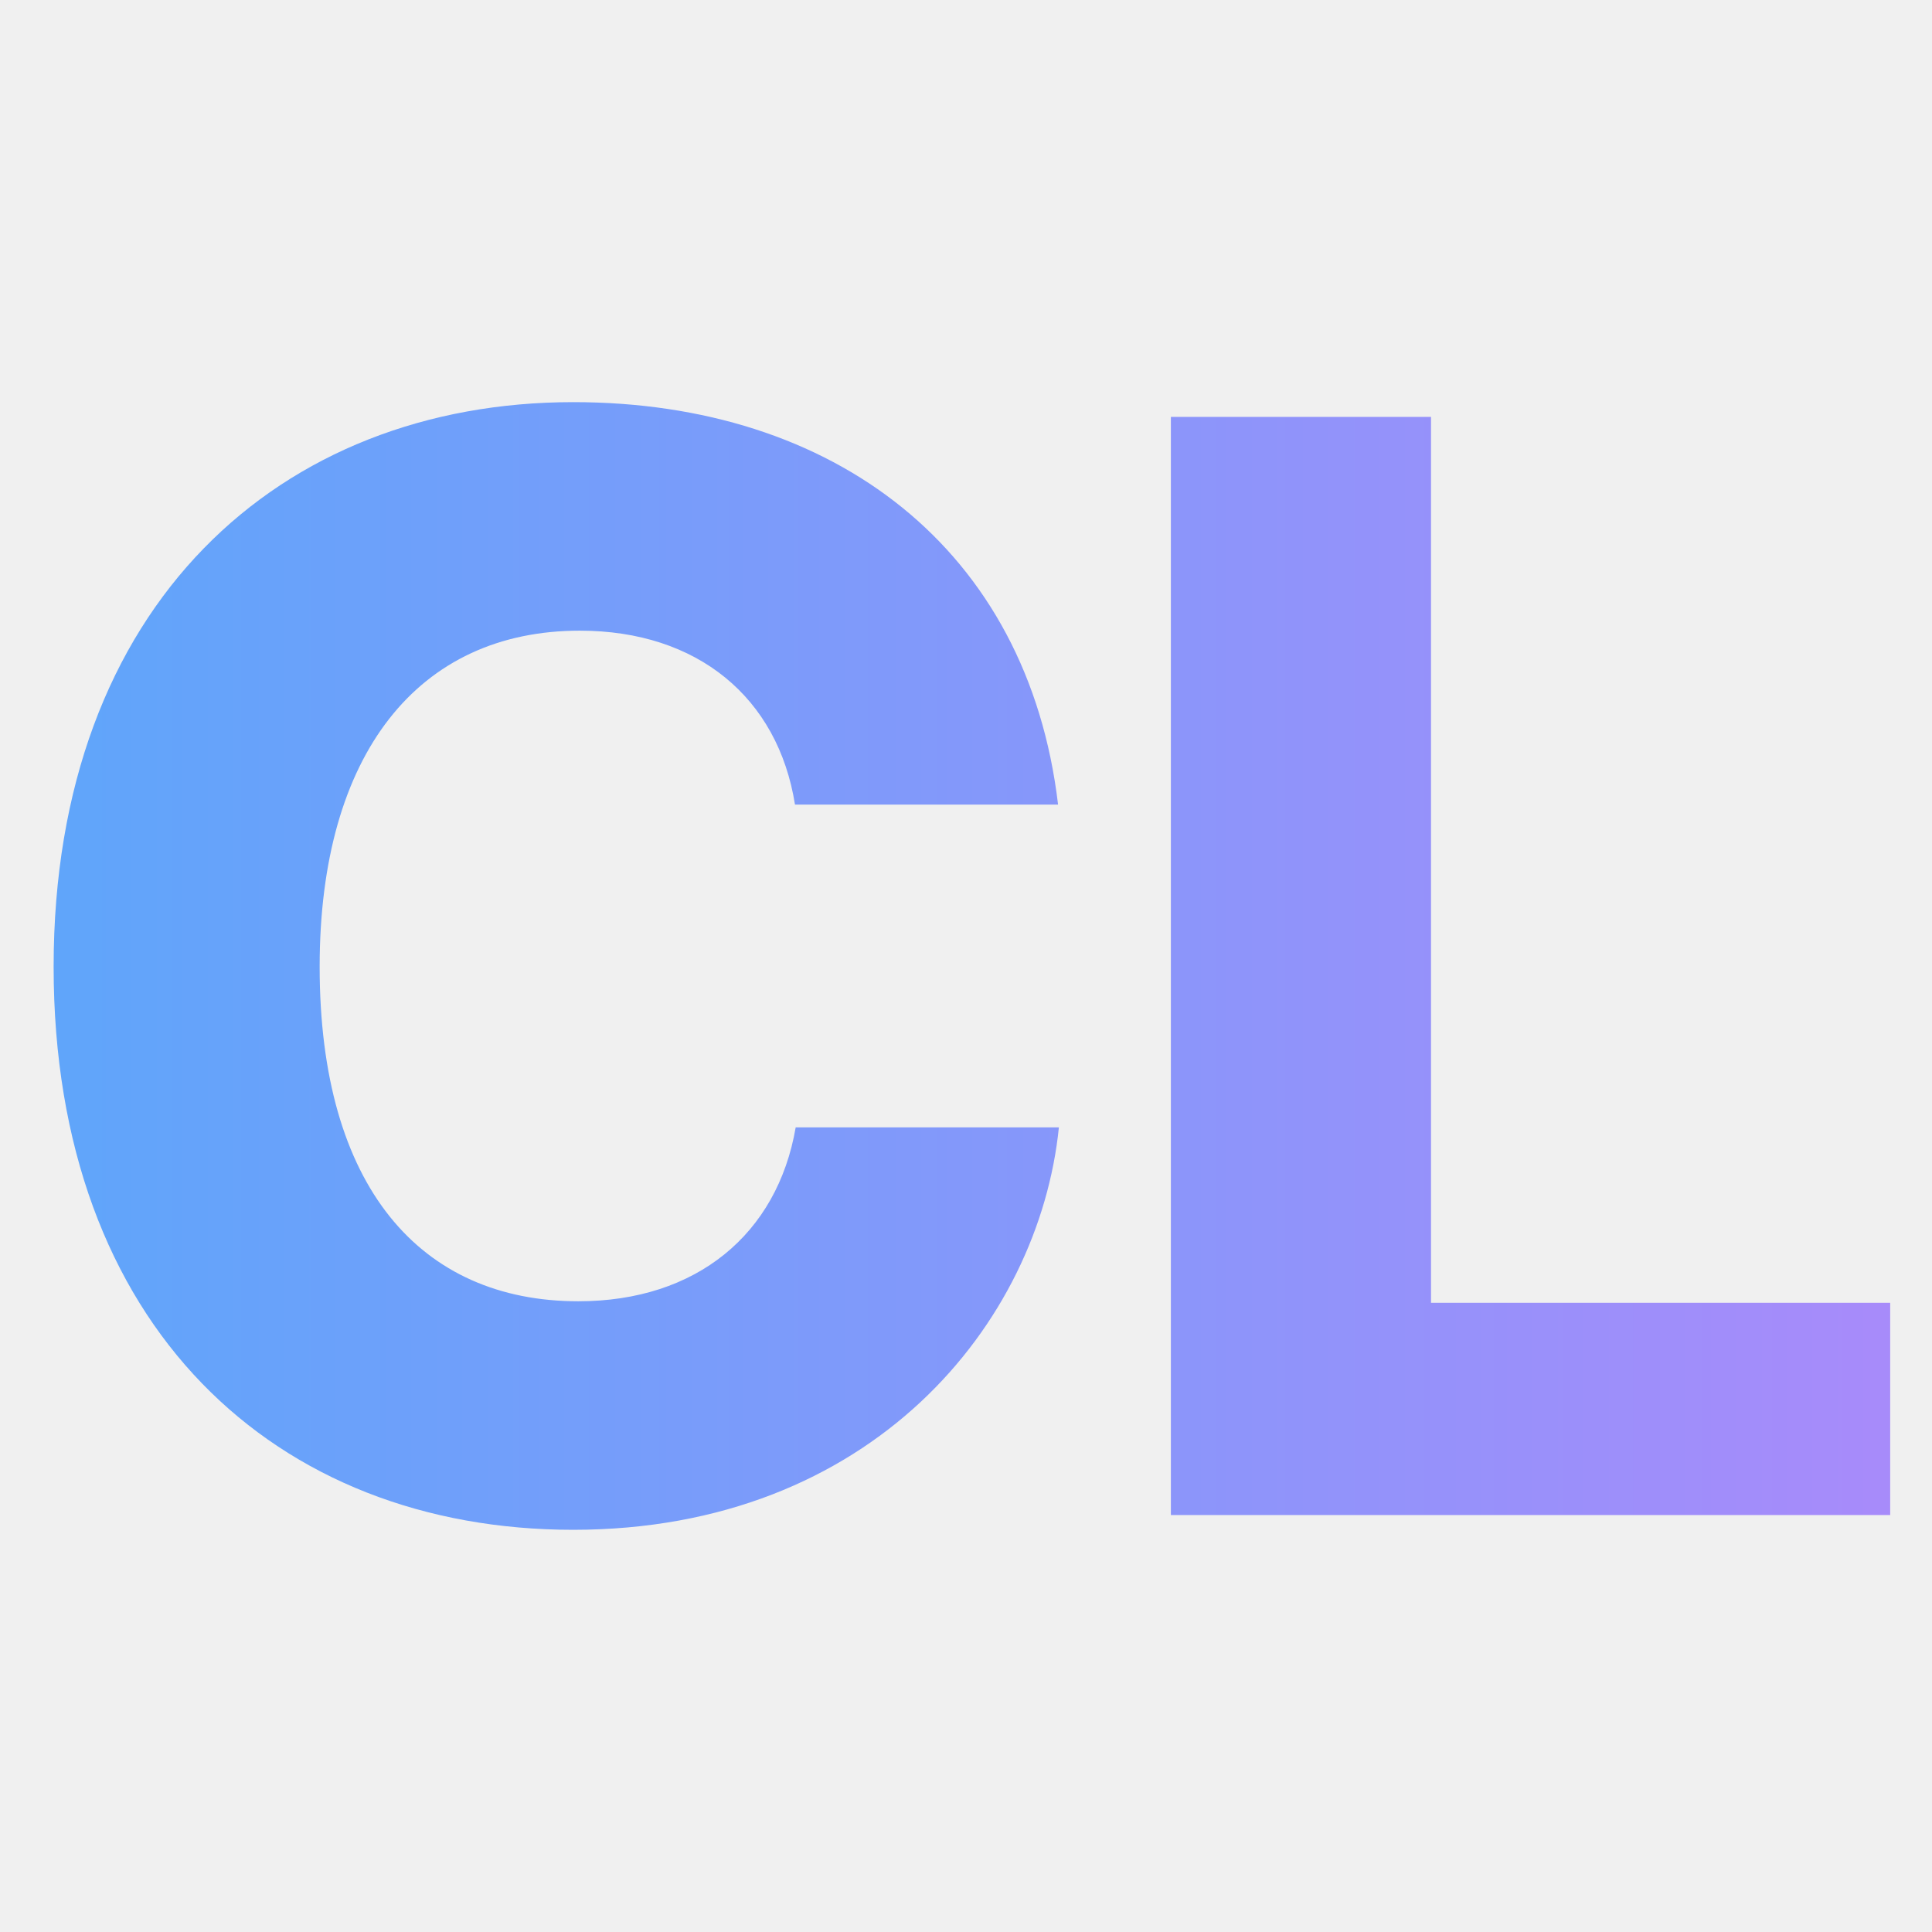
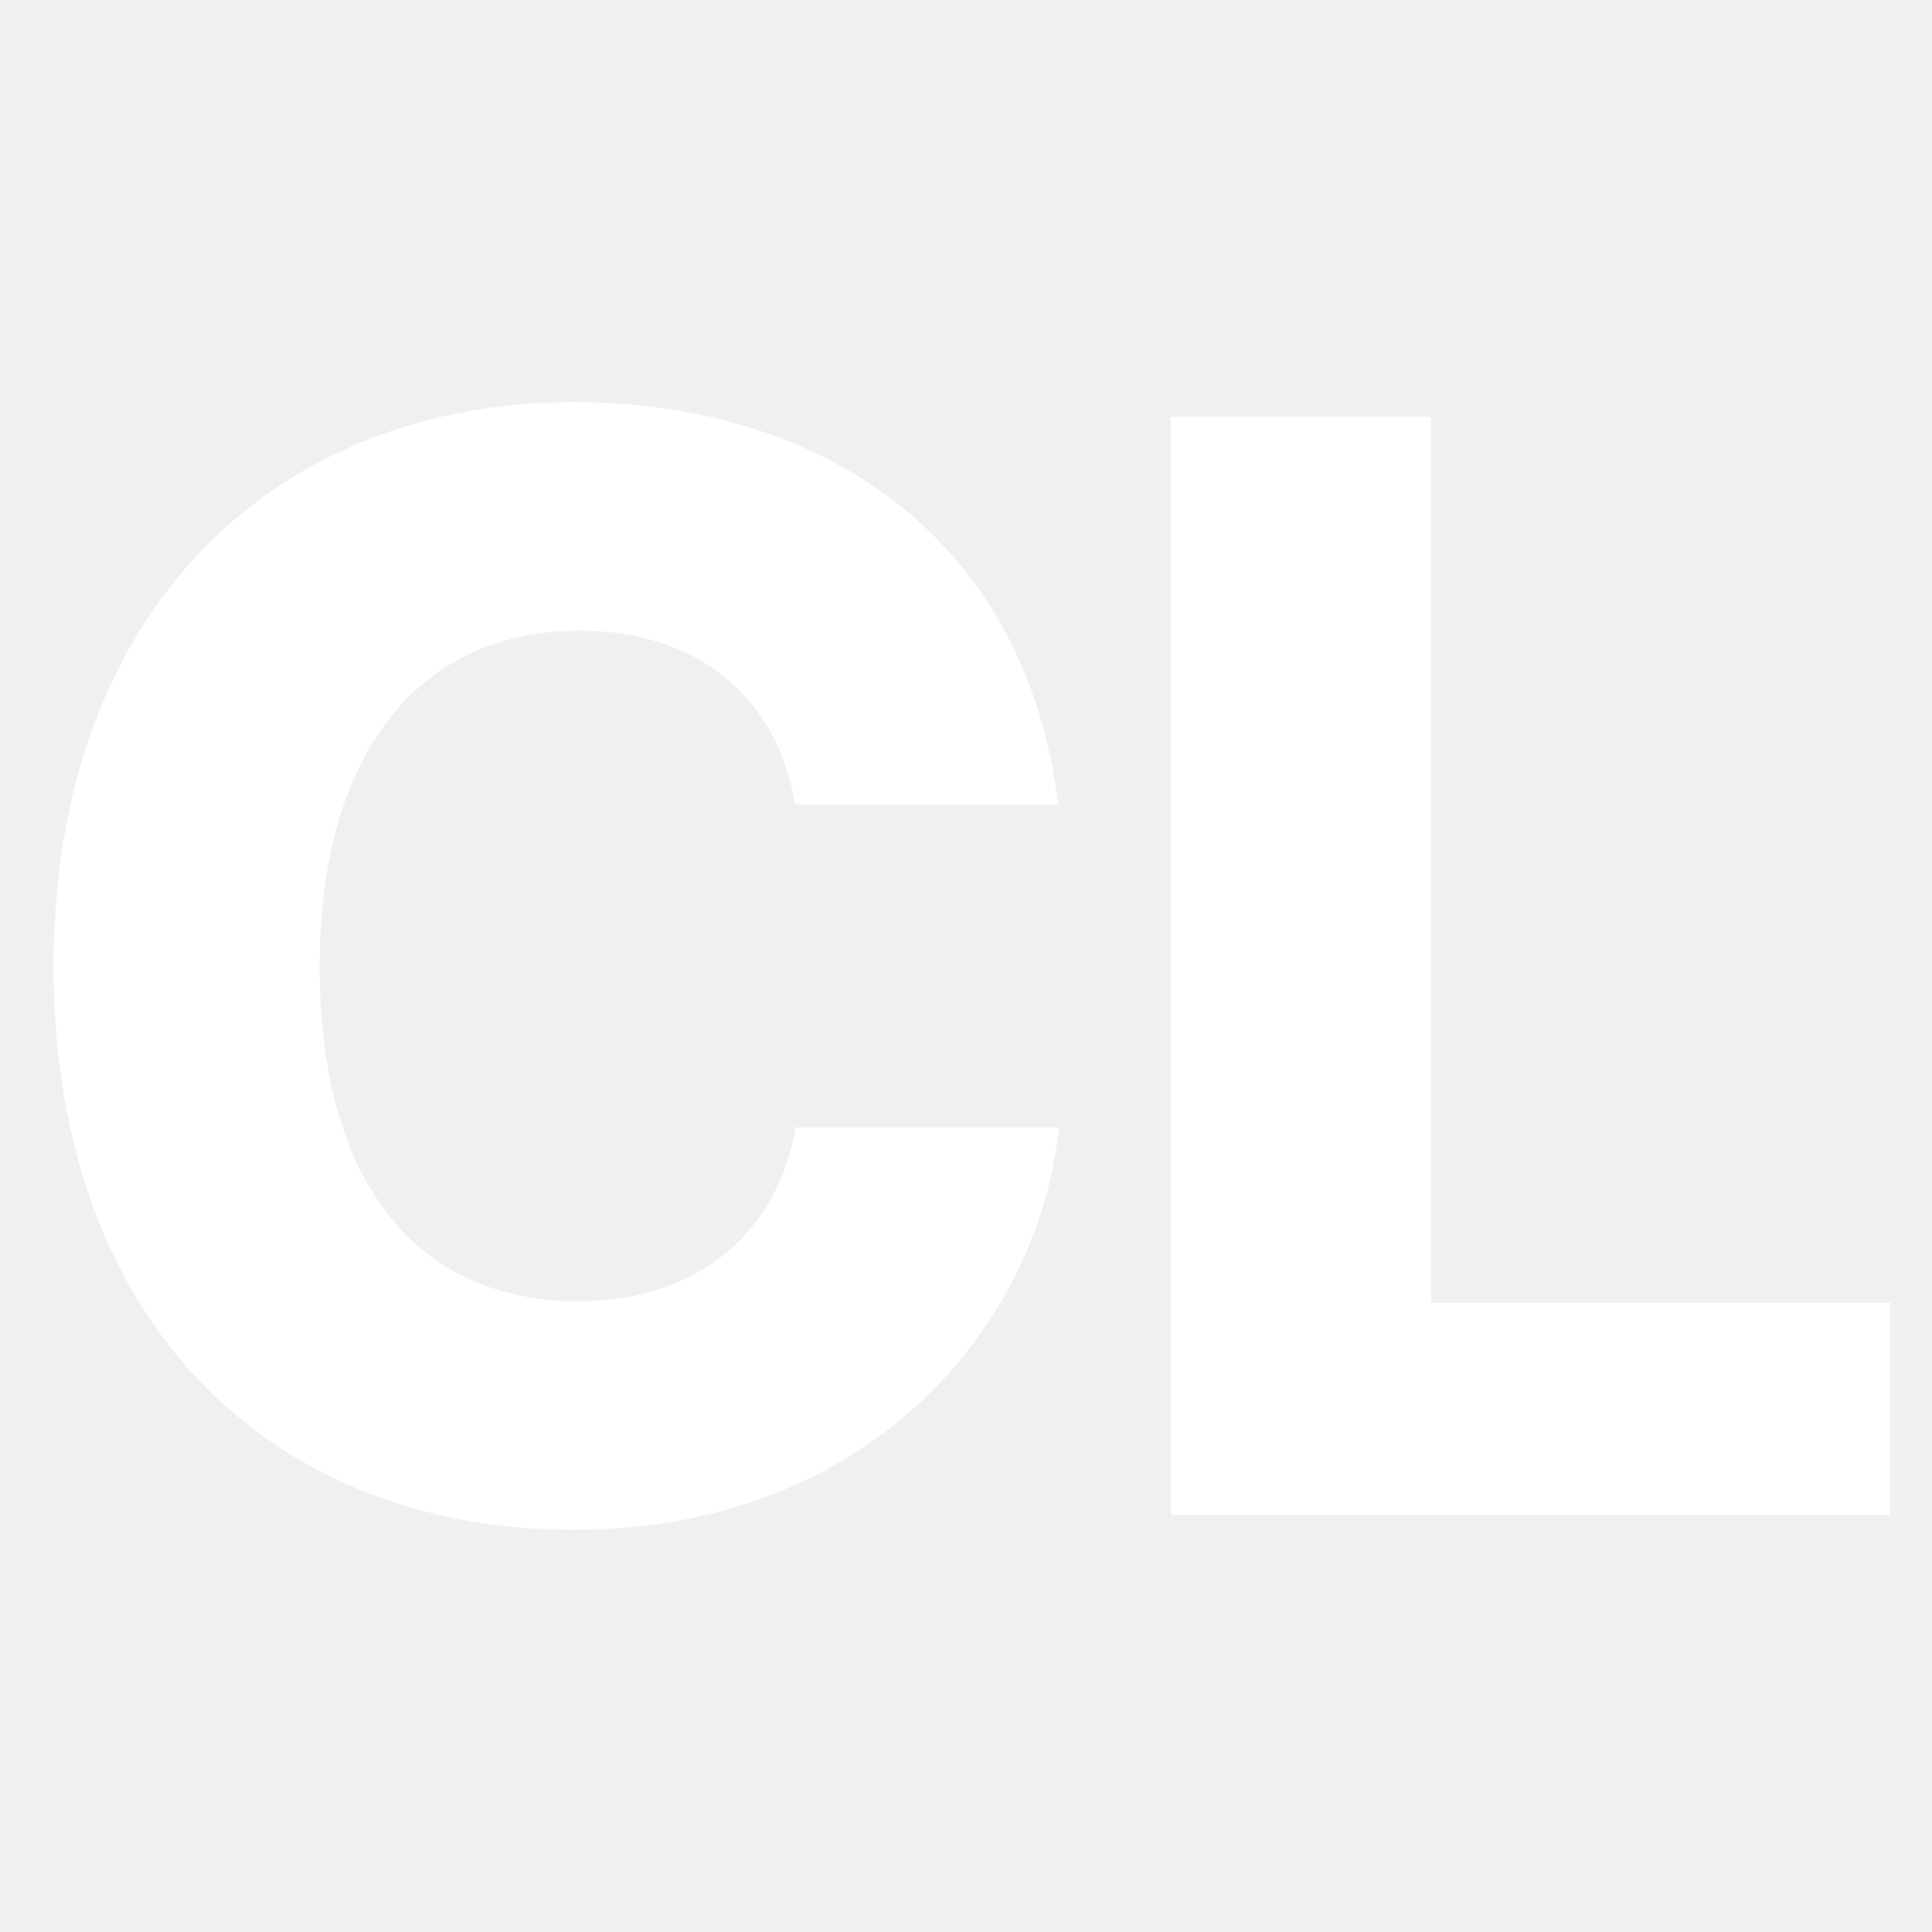
<svg xmlns="http://www.w3.org/2000/svg" width="256" height="256" viewBox="0 0 256 256">
  <defs>
-     <linearGradient id="textGradient" x1="0%" y1="0%" x2="100%" y2="0%">
-       <stop offset="0%" stop-color="#60a5fa" />
-       <stop offset="100%" stop-color="#a78bfa" />
-     </linearGradient>
    <style>
      .monogram-label {
        /* 
          FONT FAMILY OPTION: Choose between sans-serif or serif!
          (Just comment/uncomment the line of your choice)
        */
        font-family: 'Outfit', 'Inter', system-ui, -apple-system, sans-serif;  /* OPTION A: Modern Clean Sans-Serif */
        /* font-family: 'Playfair Display', Georgia, serif; */                 /* OPTION B: Elegant Editorial Serif */

        font-size: 200px;      /* TEXT SIZE: Change to scale monogram. Stays 100% centered! */
        font-weight: 800;      /* TEXT WEIGHT: Change thickness (100-900) */
        
        /* 
          TEXT FILL OPTION: Solid Color vs Gradient!
          (Set to '#ffffff' for solid white, or 'url(#textGradient)' for gradient text)
        */
-         
-         fill: url(#textGradient); 
+         fill: #ffffff;         
+         /* fill: url(#textGradient); */

        letter-spacing: -4px;  /* LETTER SPACING: Adjust letter separation */
      }
    </style>
  </defs>
  <rect x="12" y="12" width="232" height="232" rx="58" fill="url(#bgGradient)" />
  <text x="128" y="128" text-anchor="middle" dominant-baseline="central" class="monogram-label">CL</text>
</svg>
